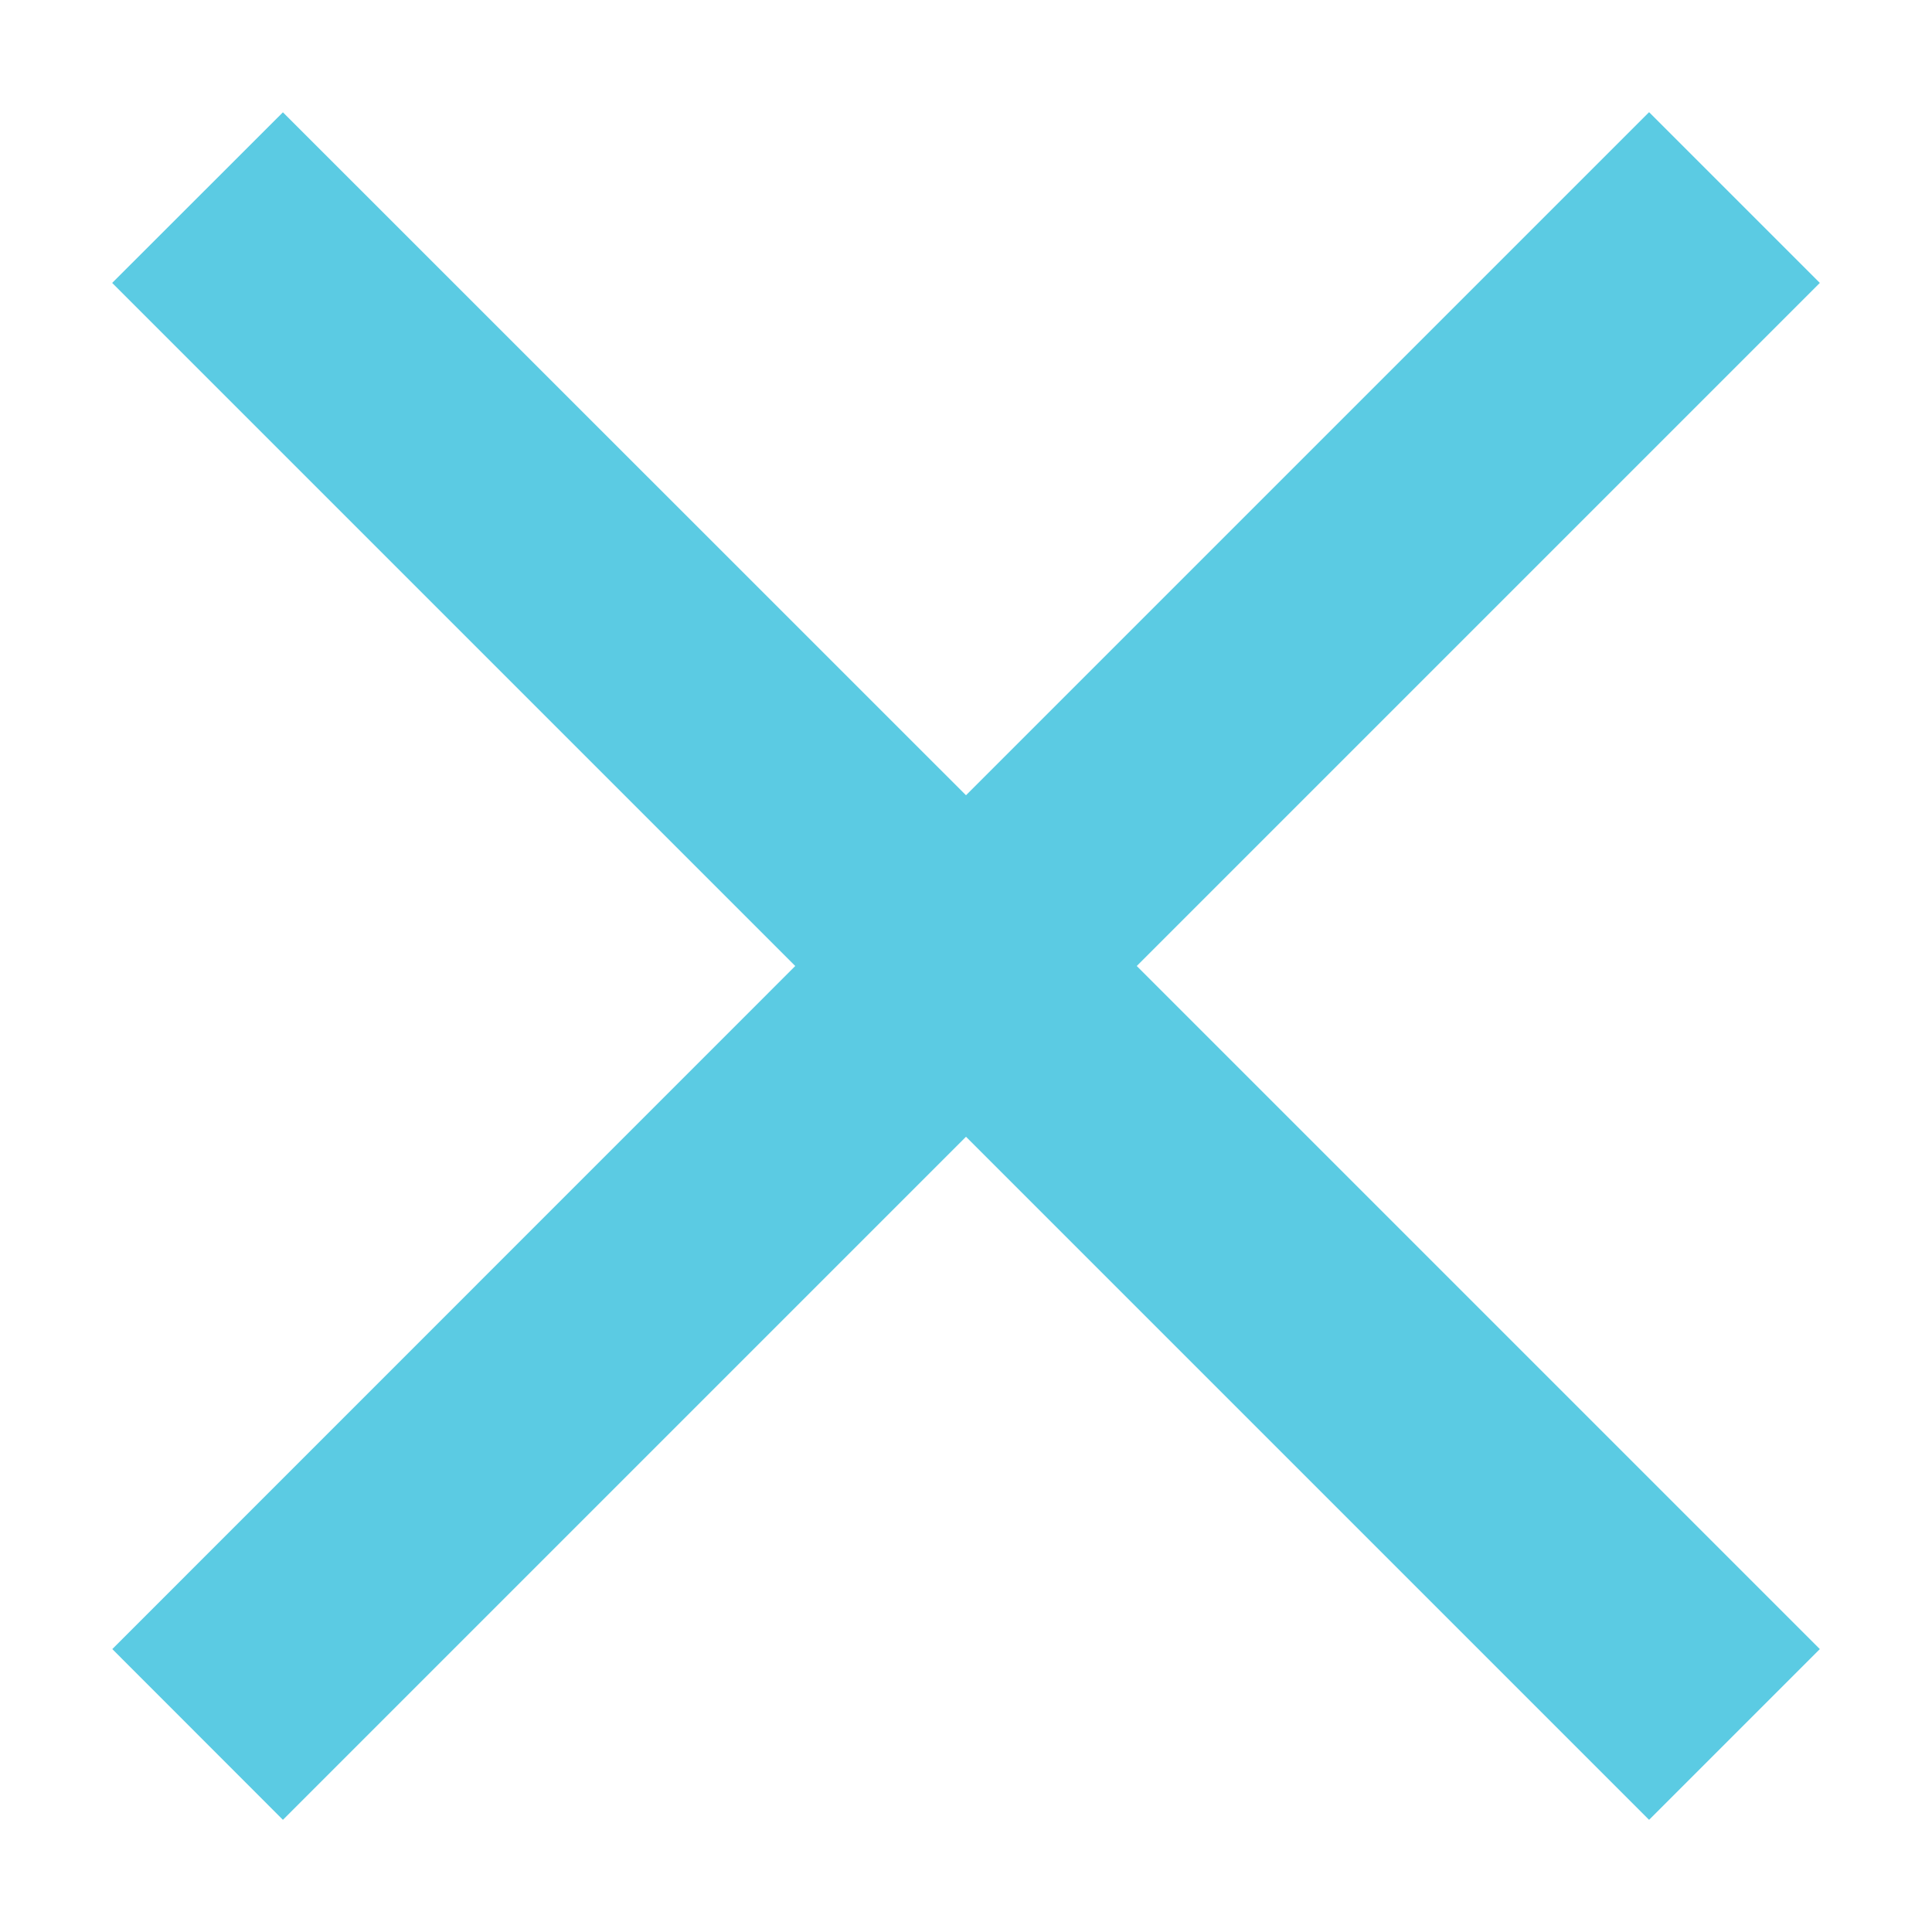
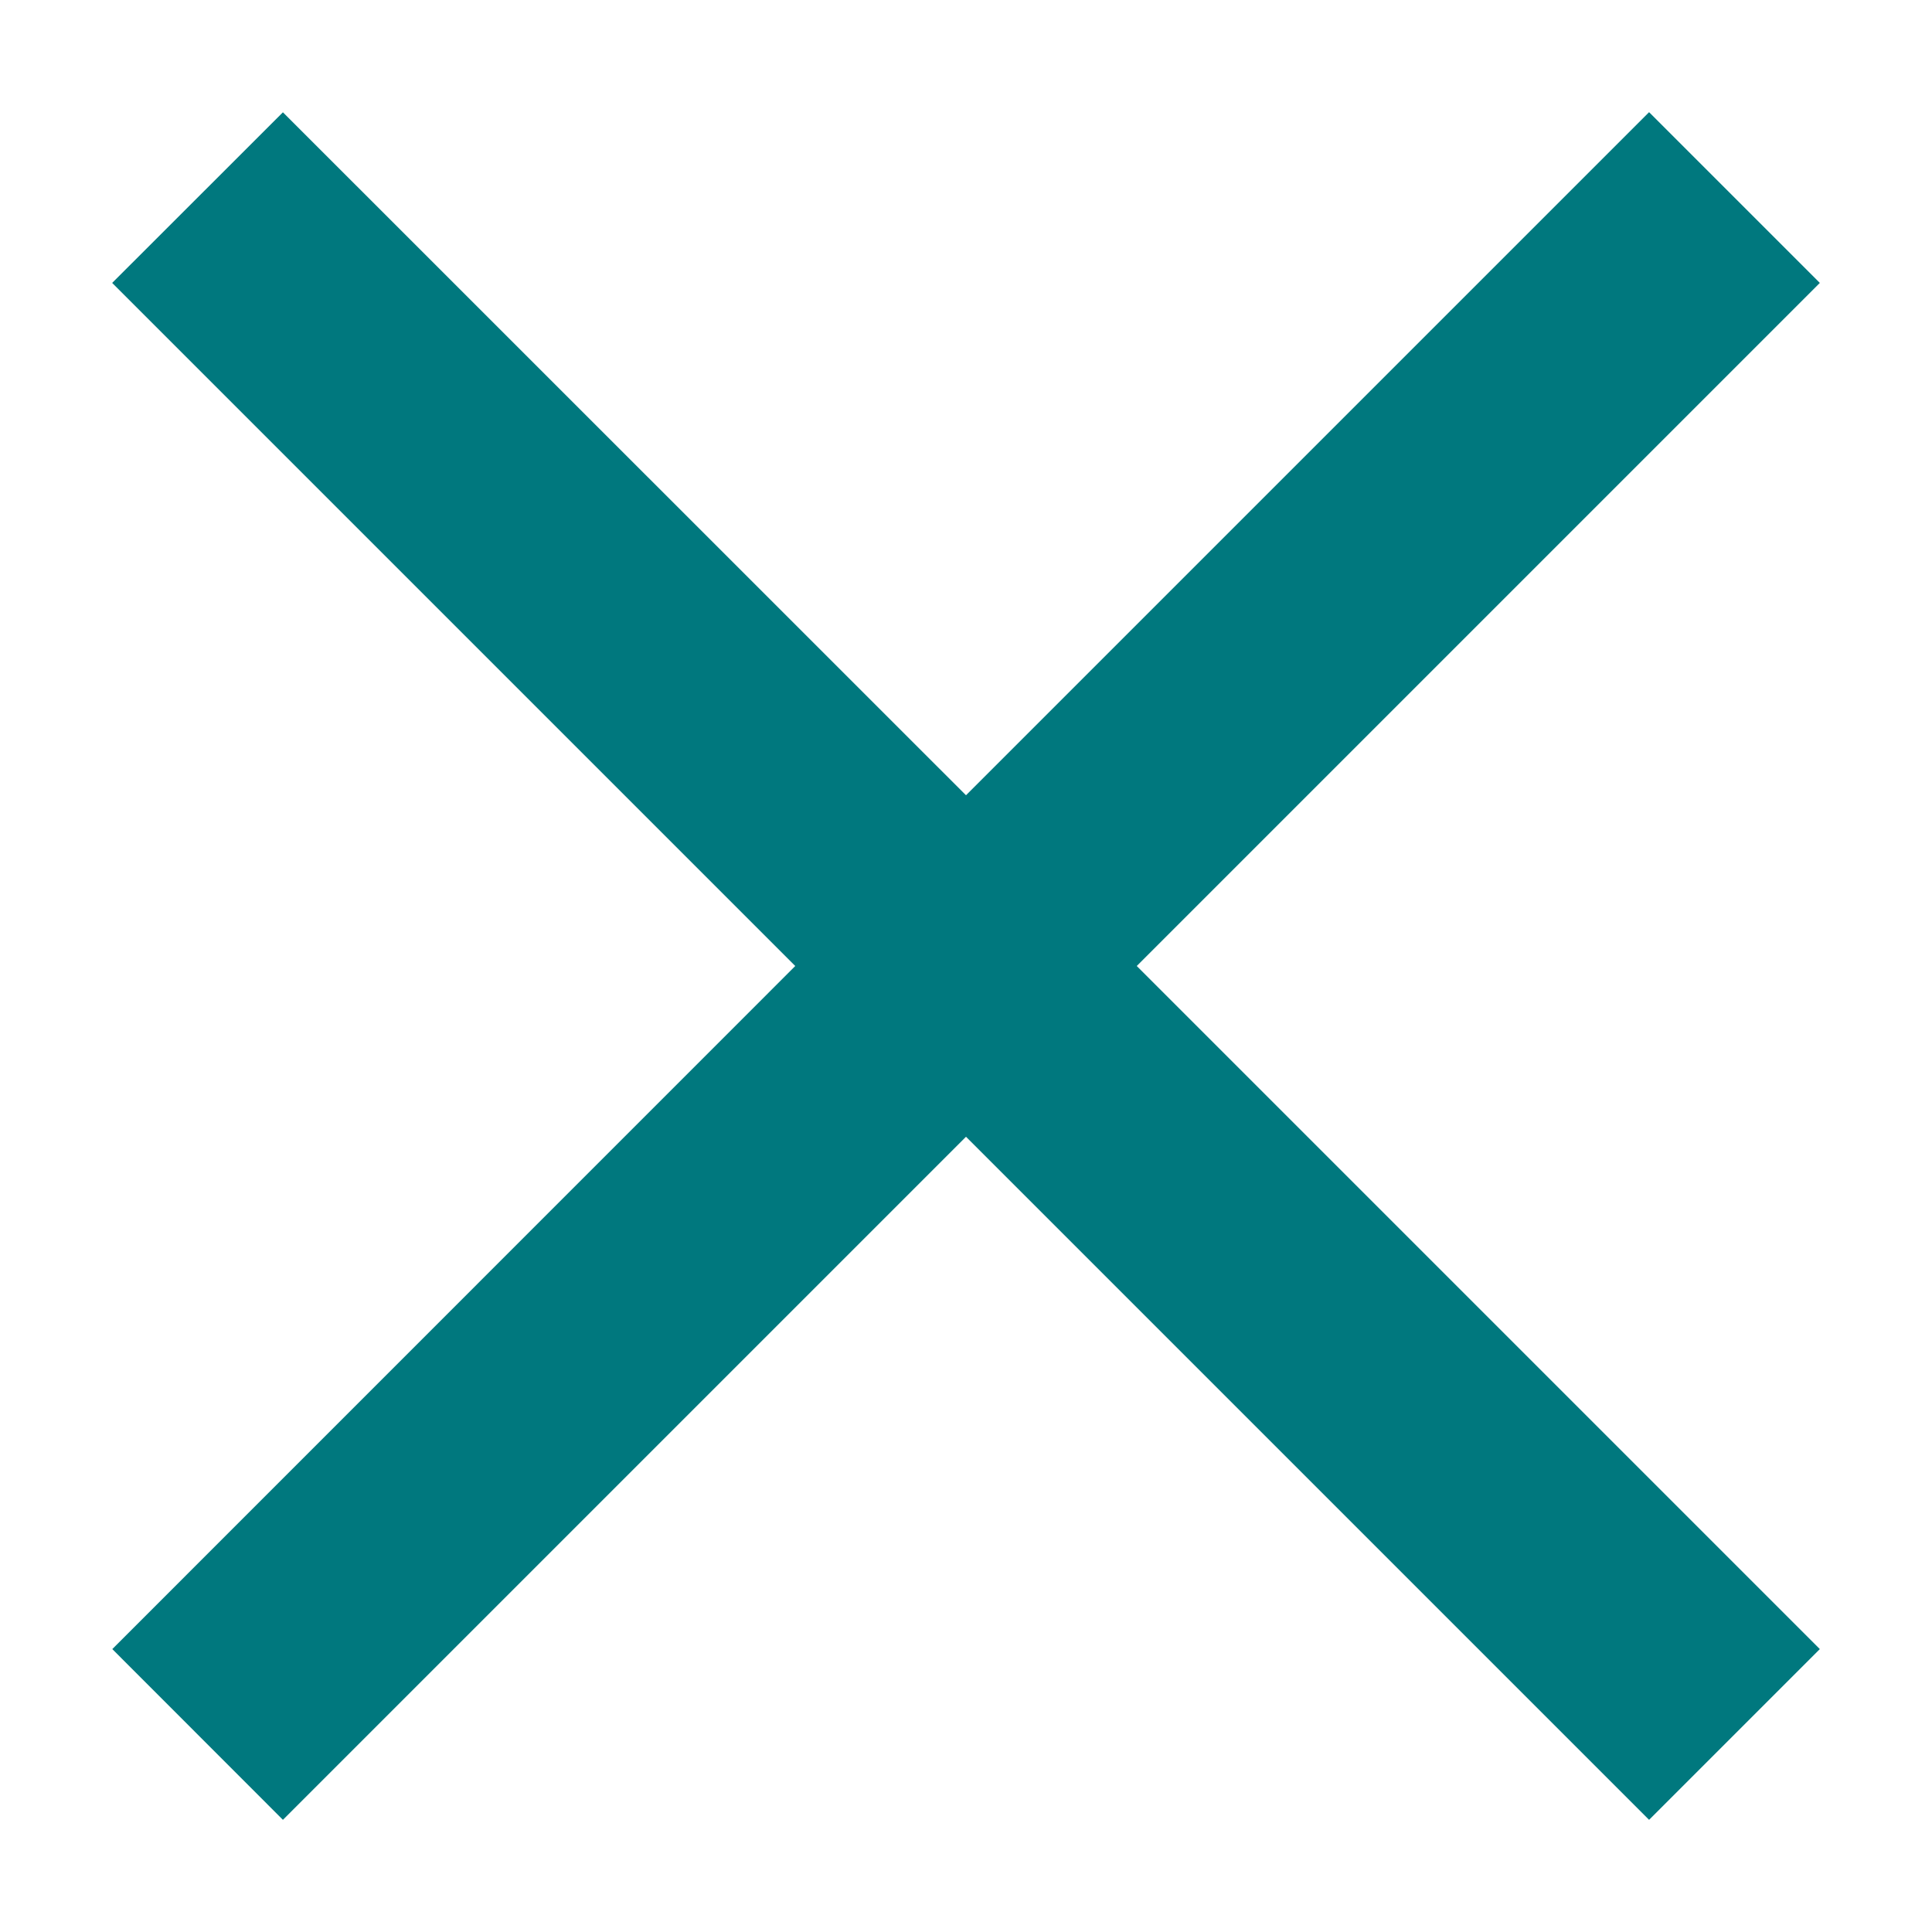
<svg xmlns="http://www.w3.org/2000/svg" width="16" height="16" viewBox="0 0 16 16">
-   <path d="M8 9.414l-5.657 5.657L.93 13.657 6.586 8 .929 2.343 2.343.93 8 6.586 13.657.929l1.414 1.414L9.414 8l5.657 5.657-1.414 1.414L8 9.414z" fill="#5BCBE3" fill-rule="evenodd" />
+   <path d="M8 9.414l-5.657 5.657L.93 13.657 6.586 8 .929 2.343 2.343.93 8 6.586 13.657.929l1.414 1.414L9.414 8l5.657 5.657-1.414 1.414L8 9.414z" fill="#00787E" fill-rule="evenodd" />
</svg>
